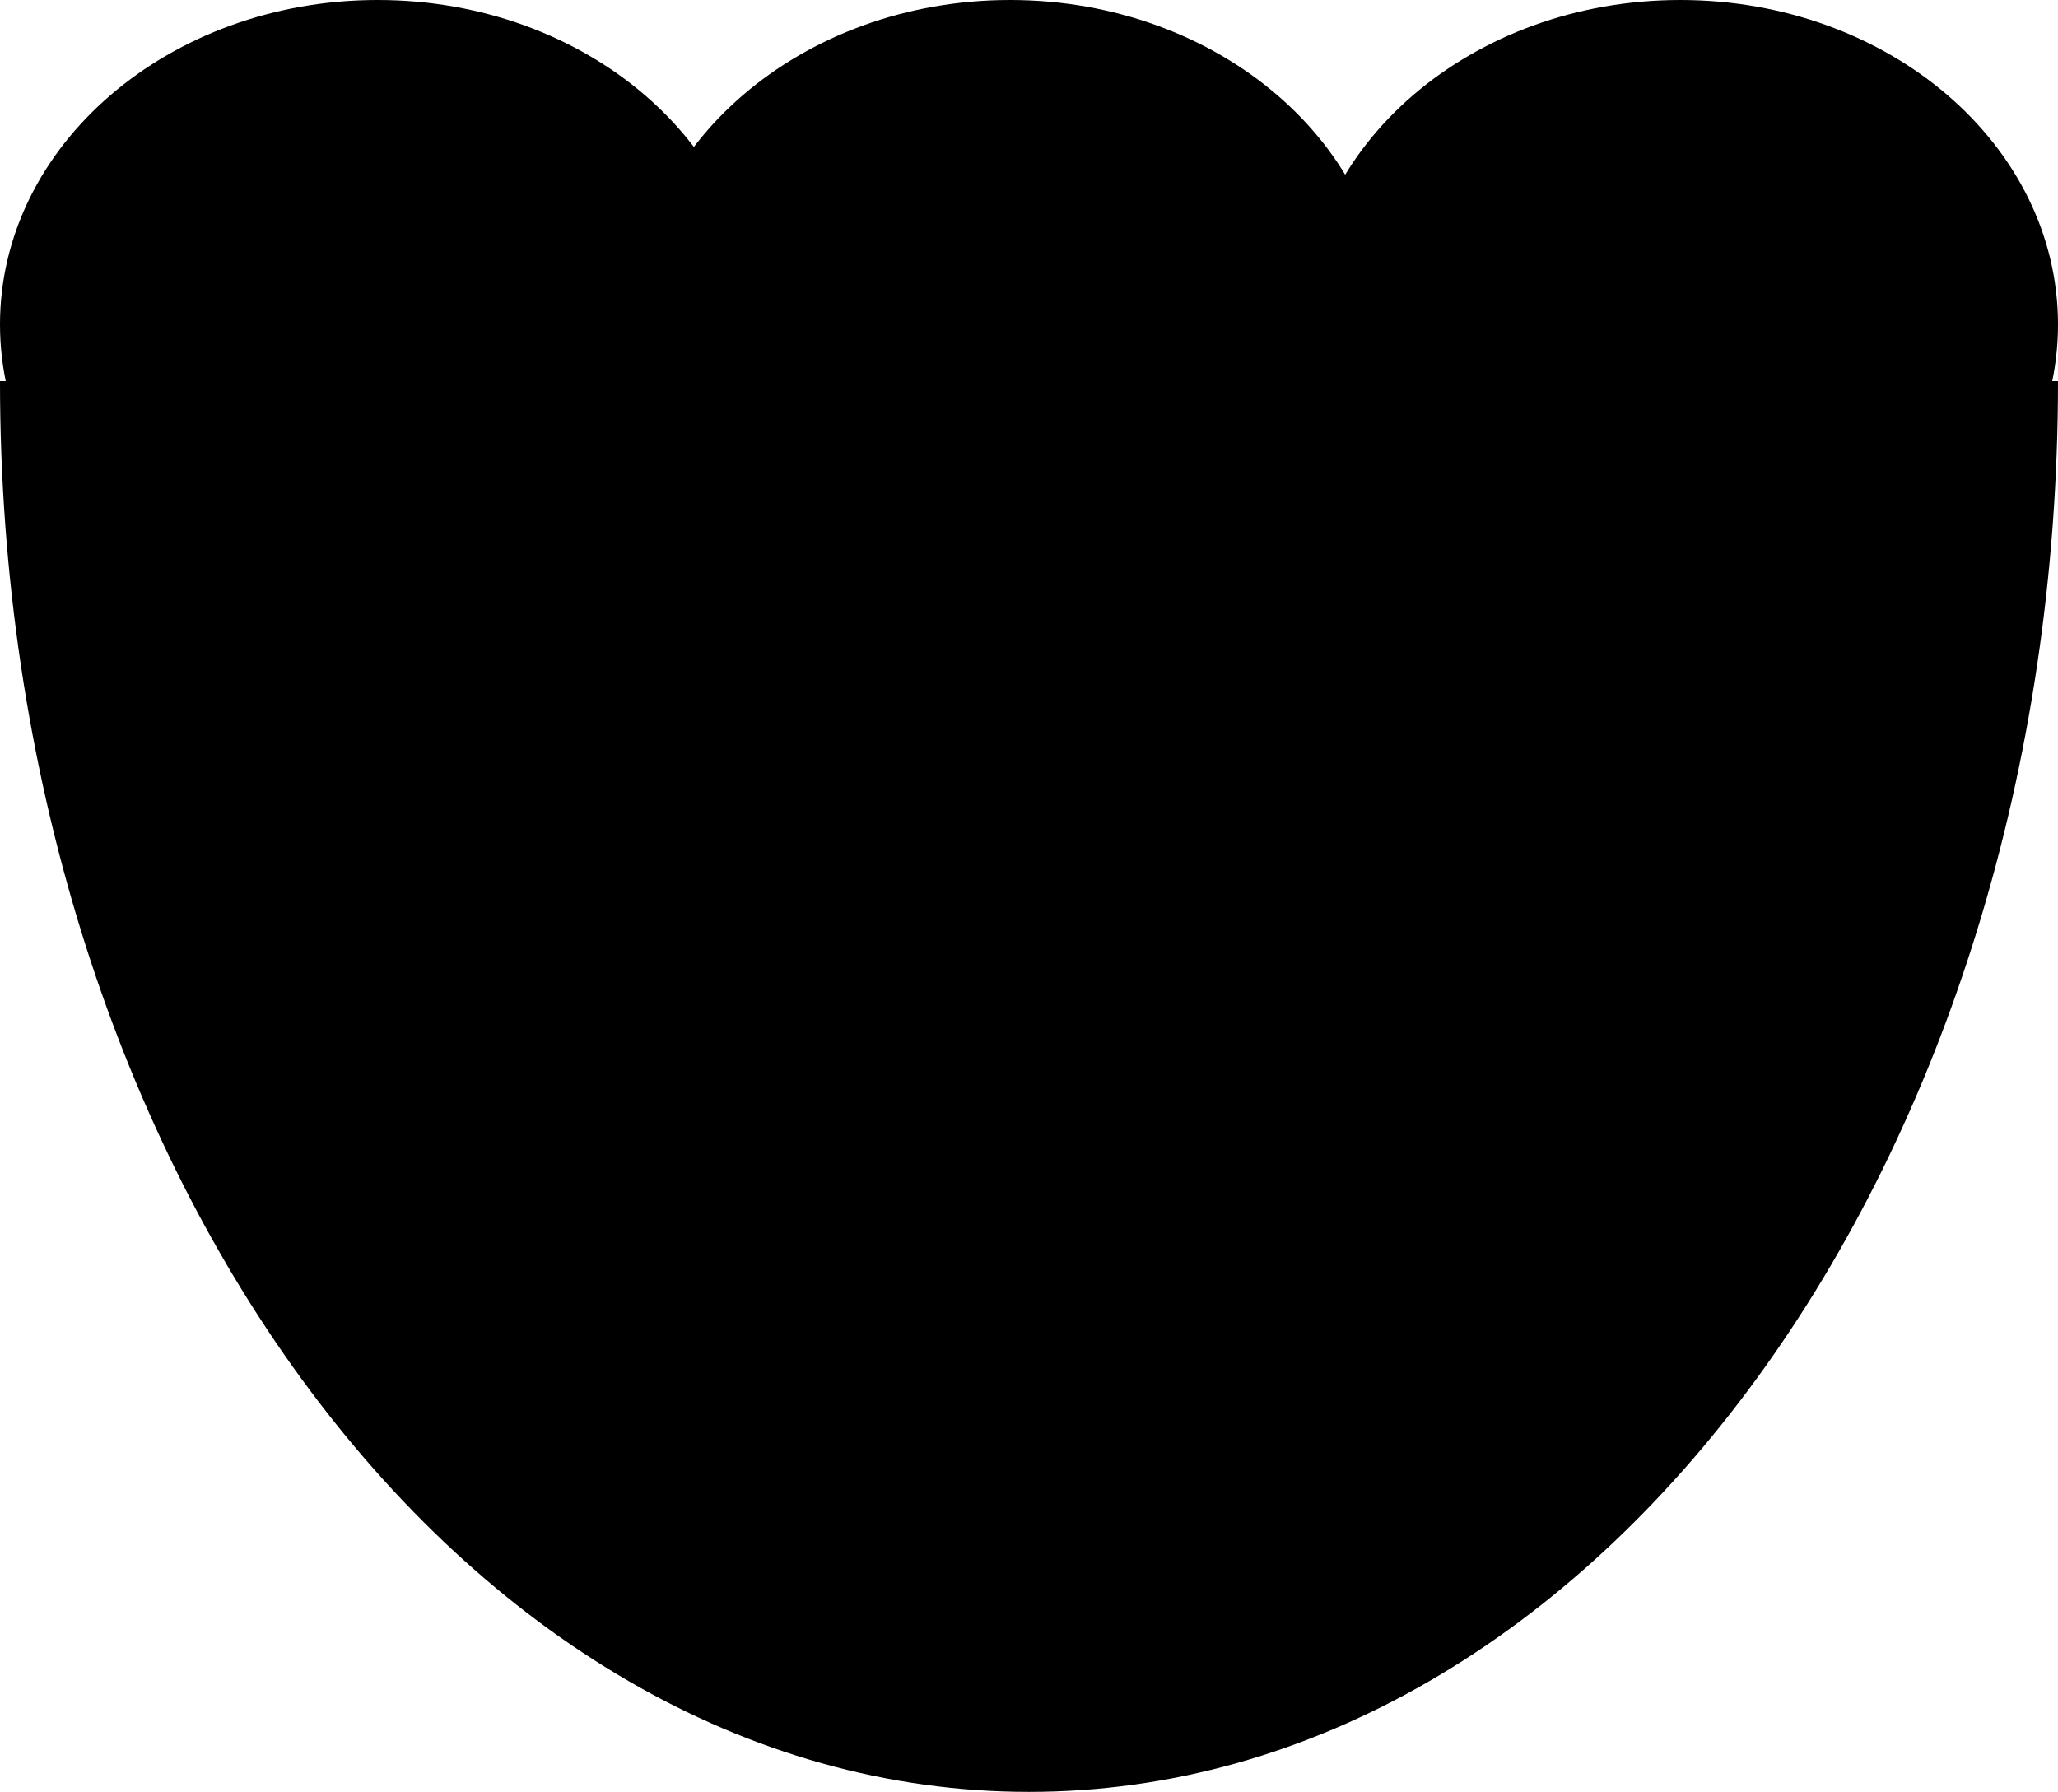
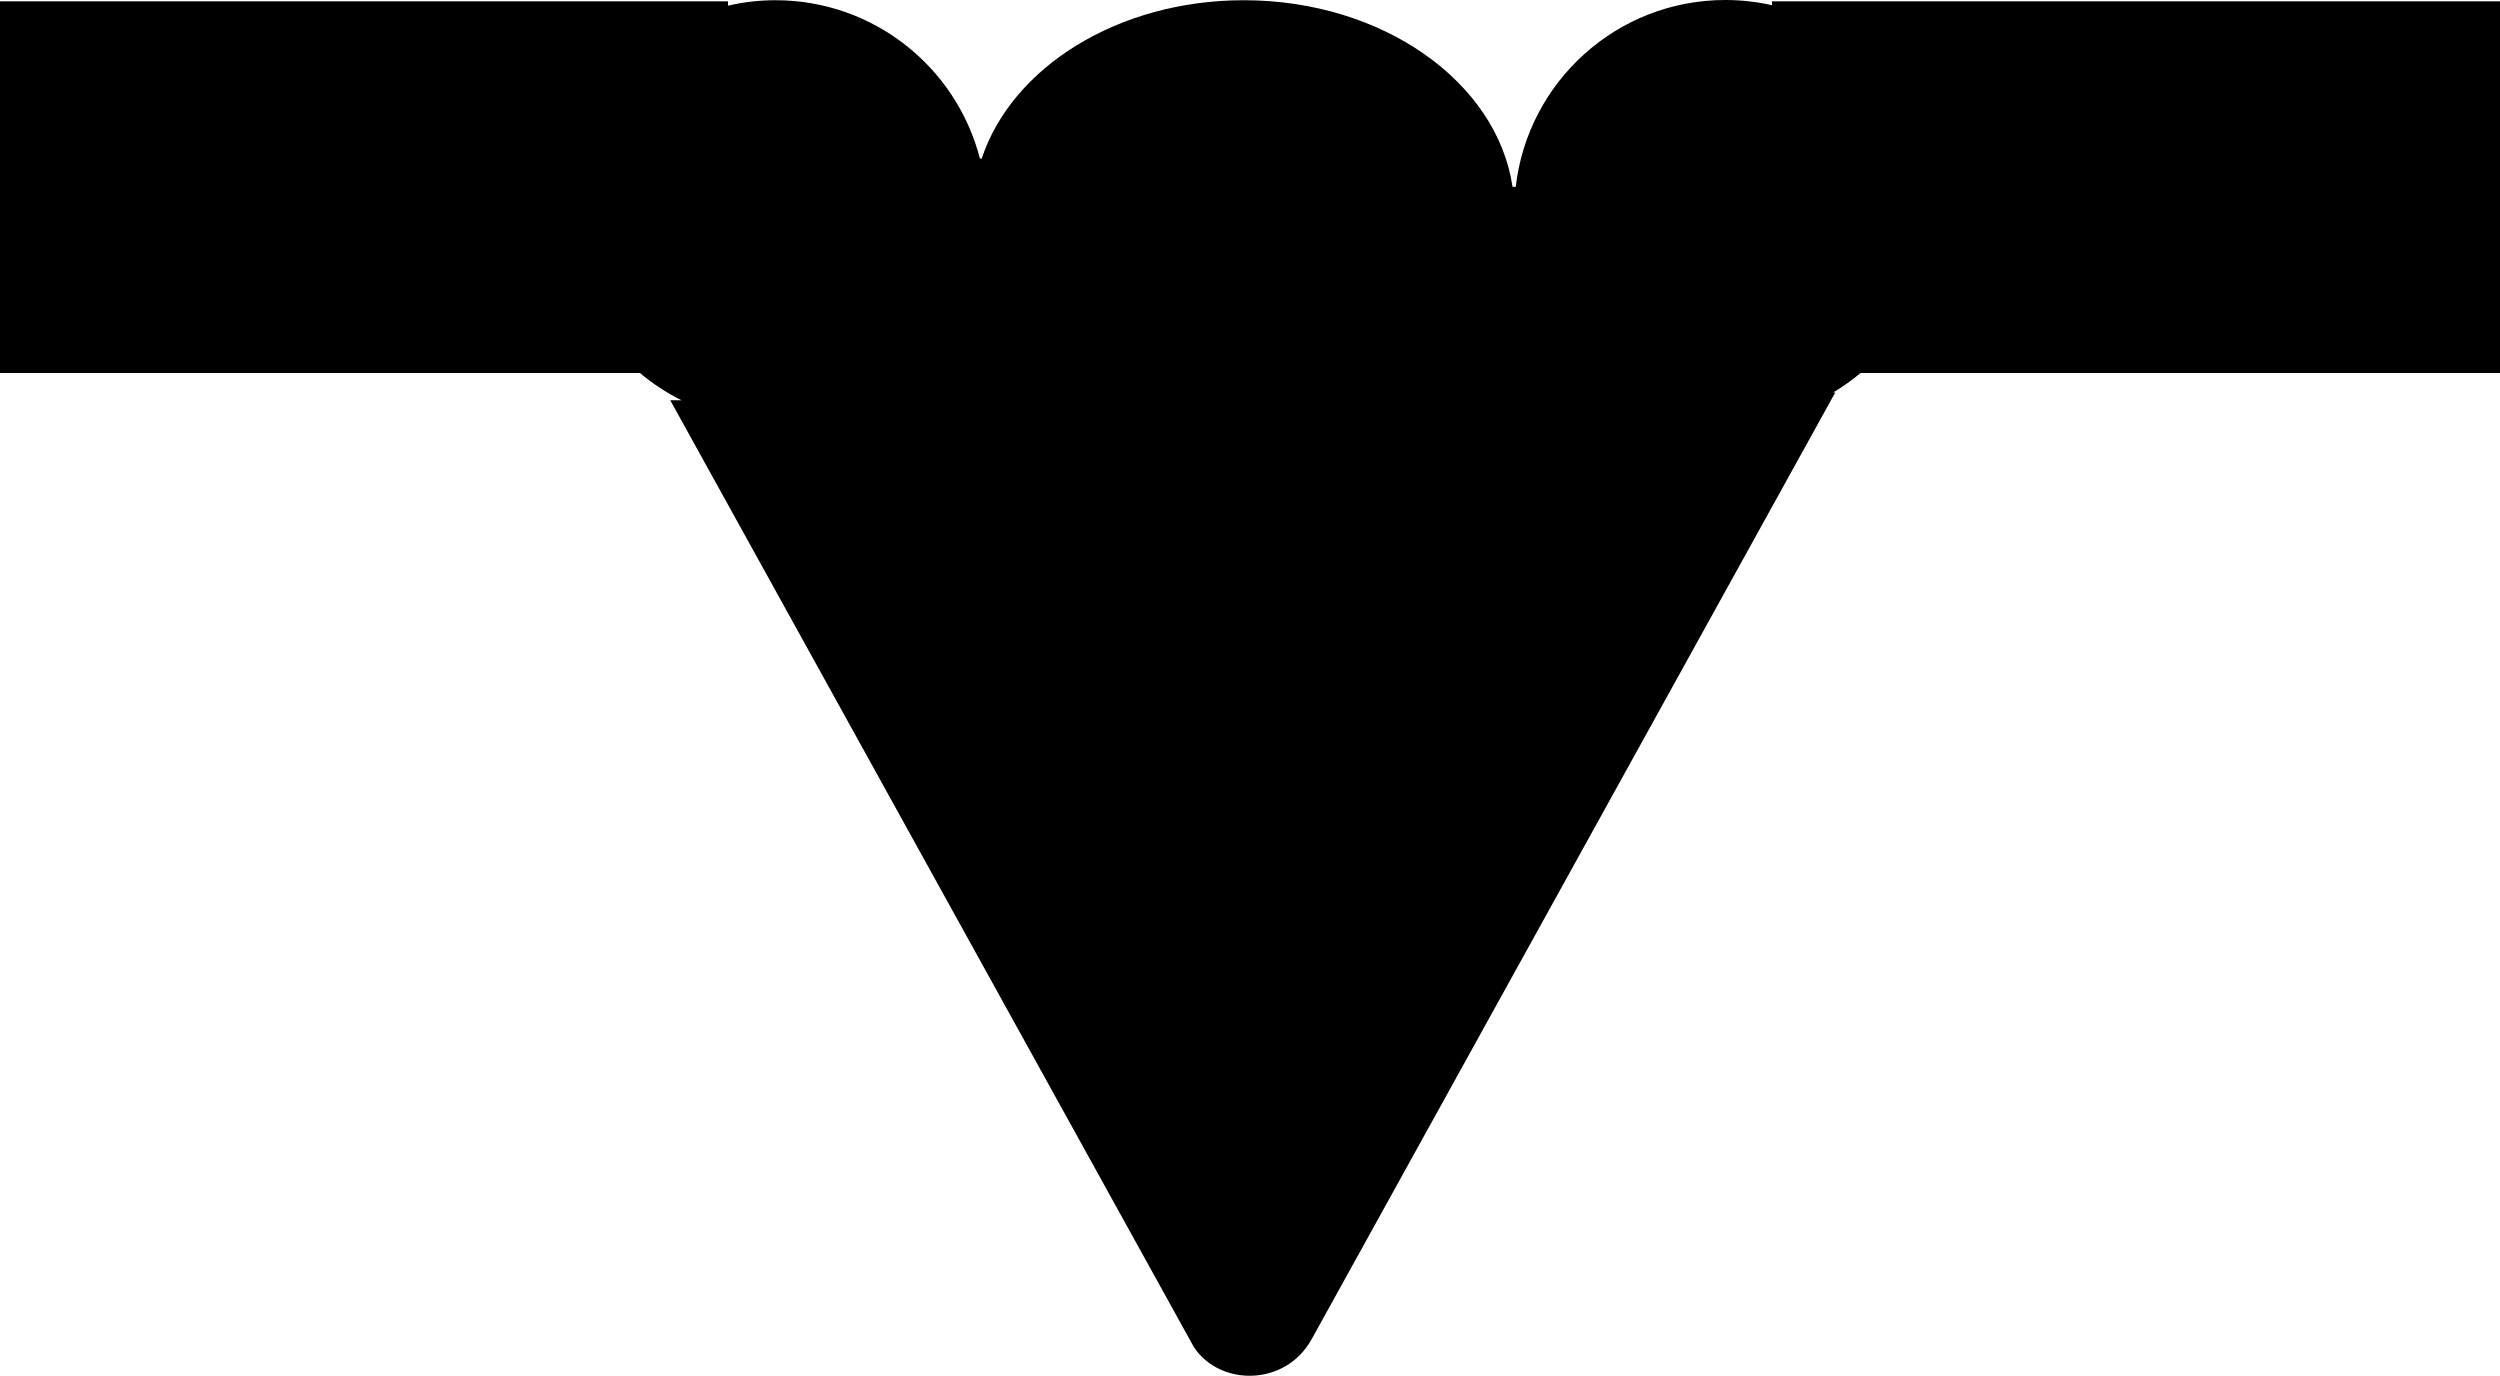
- <svg xmlns="http://www.w3.org/2000/svg" version="1.1" viewBox="0 0 208.8 181.82">
-   <ellipse class="cls-1" cx="38.32" cy="32.92" rx="38.32" ry="32.92" fill="currentColor" />
-   <ellipse class="cls-1" cx="102.48" cy="32.92" rx="38.32" ry="32.92" fill="currentColor" />
-   <ellipse class="cls-1" cx="170.48" cy="32.92" rx="38.32" ry="32.92" fill="currentColor" />
-   <path class="cls-1" d="M208.8,38.67c0,79.06-46.74,143.14-104.4,143.14S0,117.73,0,38.67h208.8Z" fill="currentColor" />
+ <svg xmlns="http://www.w3.org/2000/svg" version="1.1" viewBox="0 0 330.02 181.61">
+   <path d="M330.02,49.24V.18h-96.1v.51C231.93.24,229.87,0,227.76,0c-14.31,0-26.09,10.79-27.67,24.67-.06,0-.12,0-.19,0-.08,0-.15,0-.23,0C197.62,10.81,182.52.03,164.19.03c-16.65,0-30.64,8.89-34.6,20.92-.08-.02-.16-.03-.24-.04C126.25,8.9,115.35.03,102.37.03c-2.16,0-4.26.25-6.27.72V.18H0v49.06h84.48c1.67,1.41,3.52,2.61,5.49,3.6h-1.49s69.13,125,69.13,125c3.45,5.19,12.08,5.19,15.53-1.04l69.13-124.99h-.28c1.28-.76,2.49-1.62,3.62-2.57h84.4Z" fill="currentColor" />
</svg>
